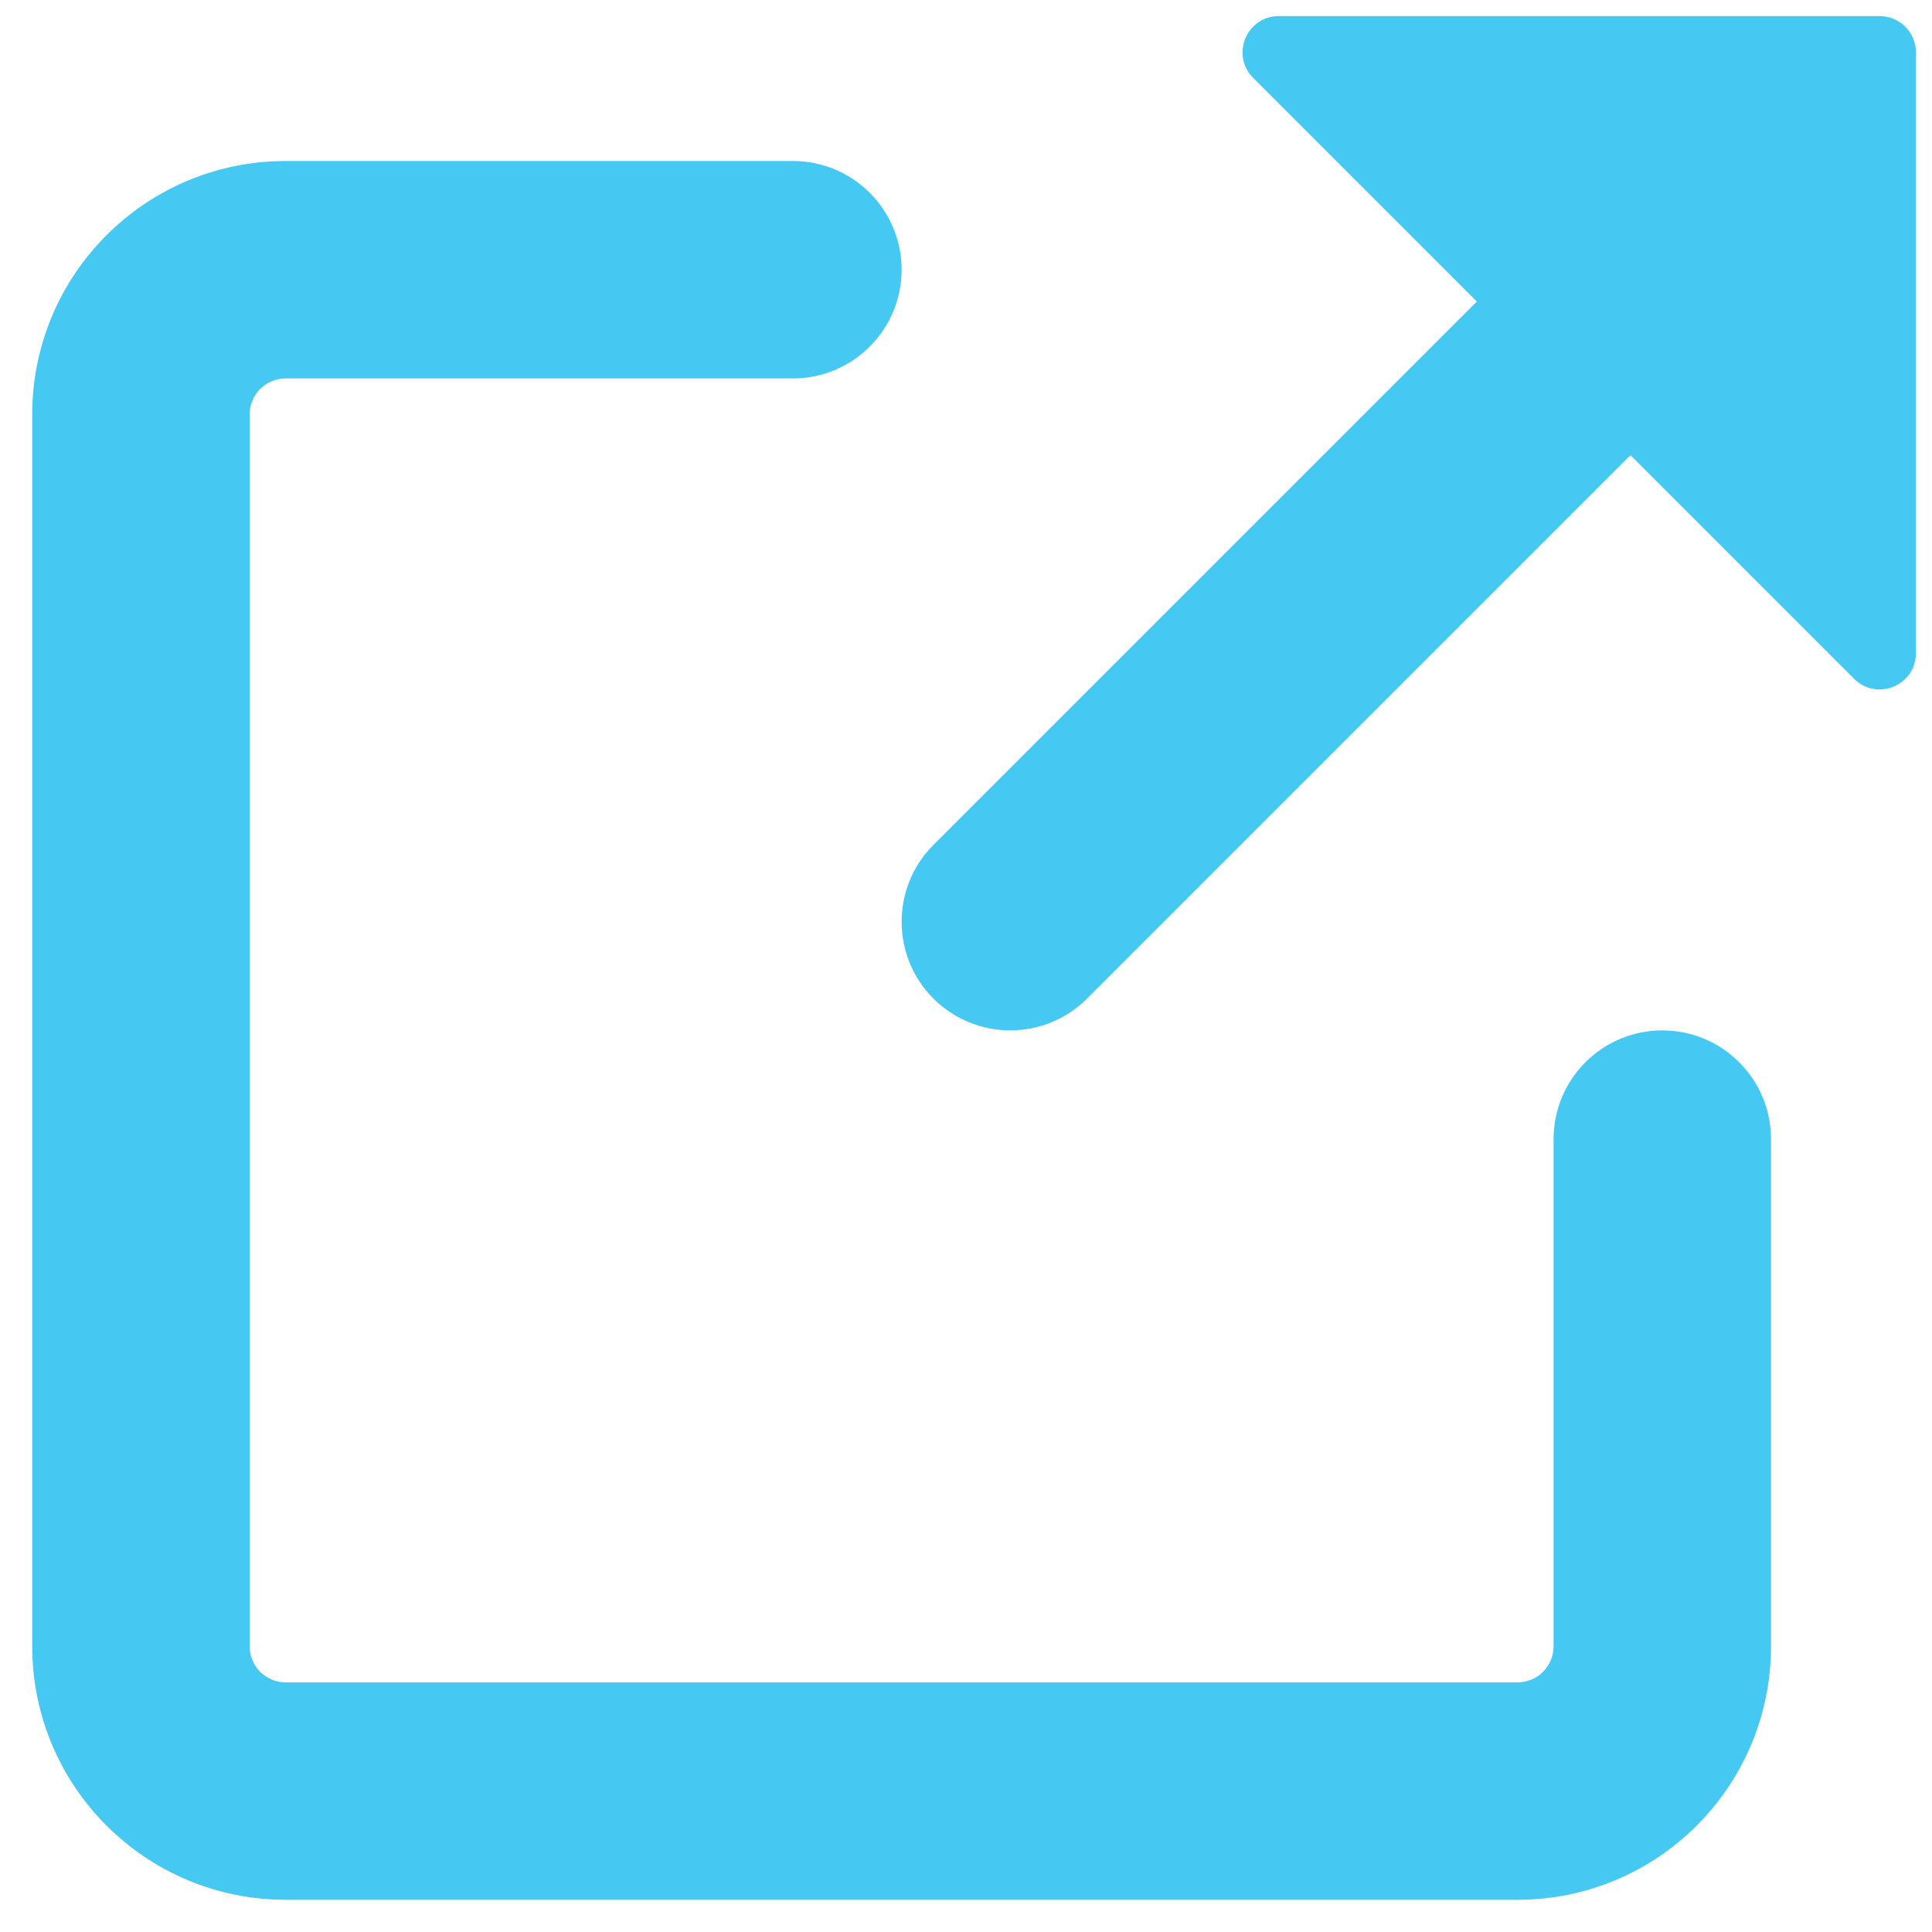
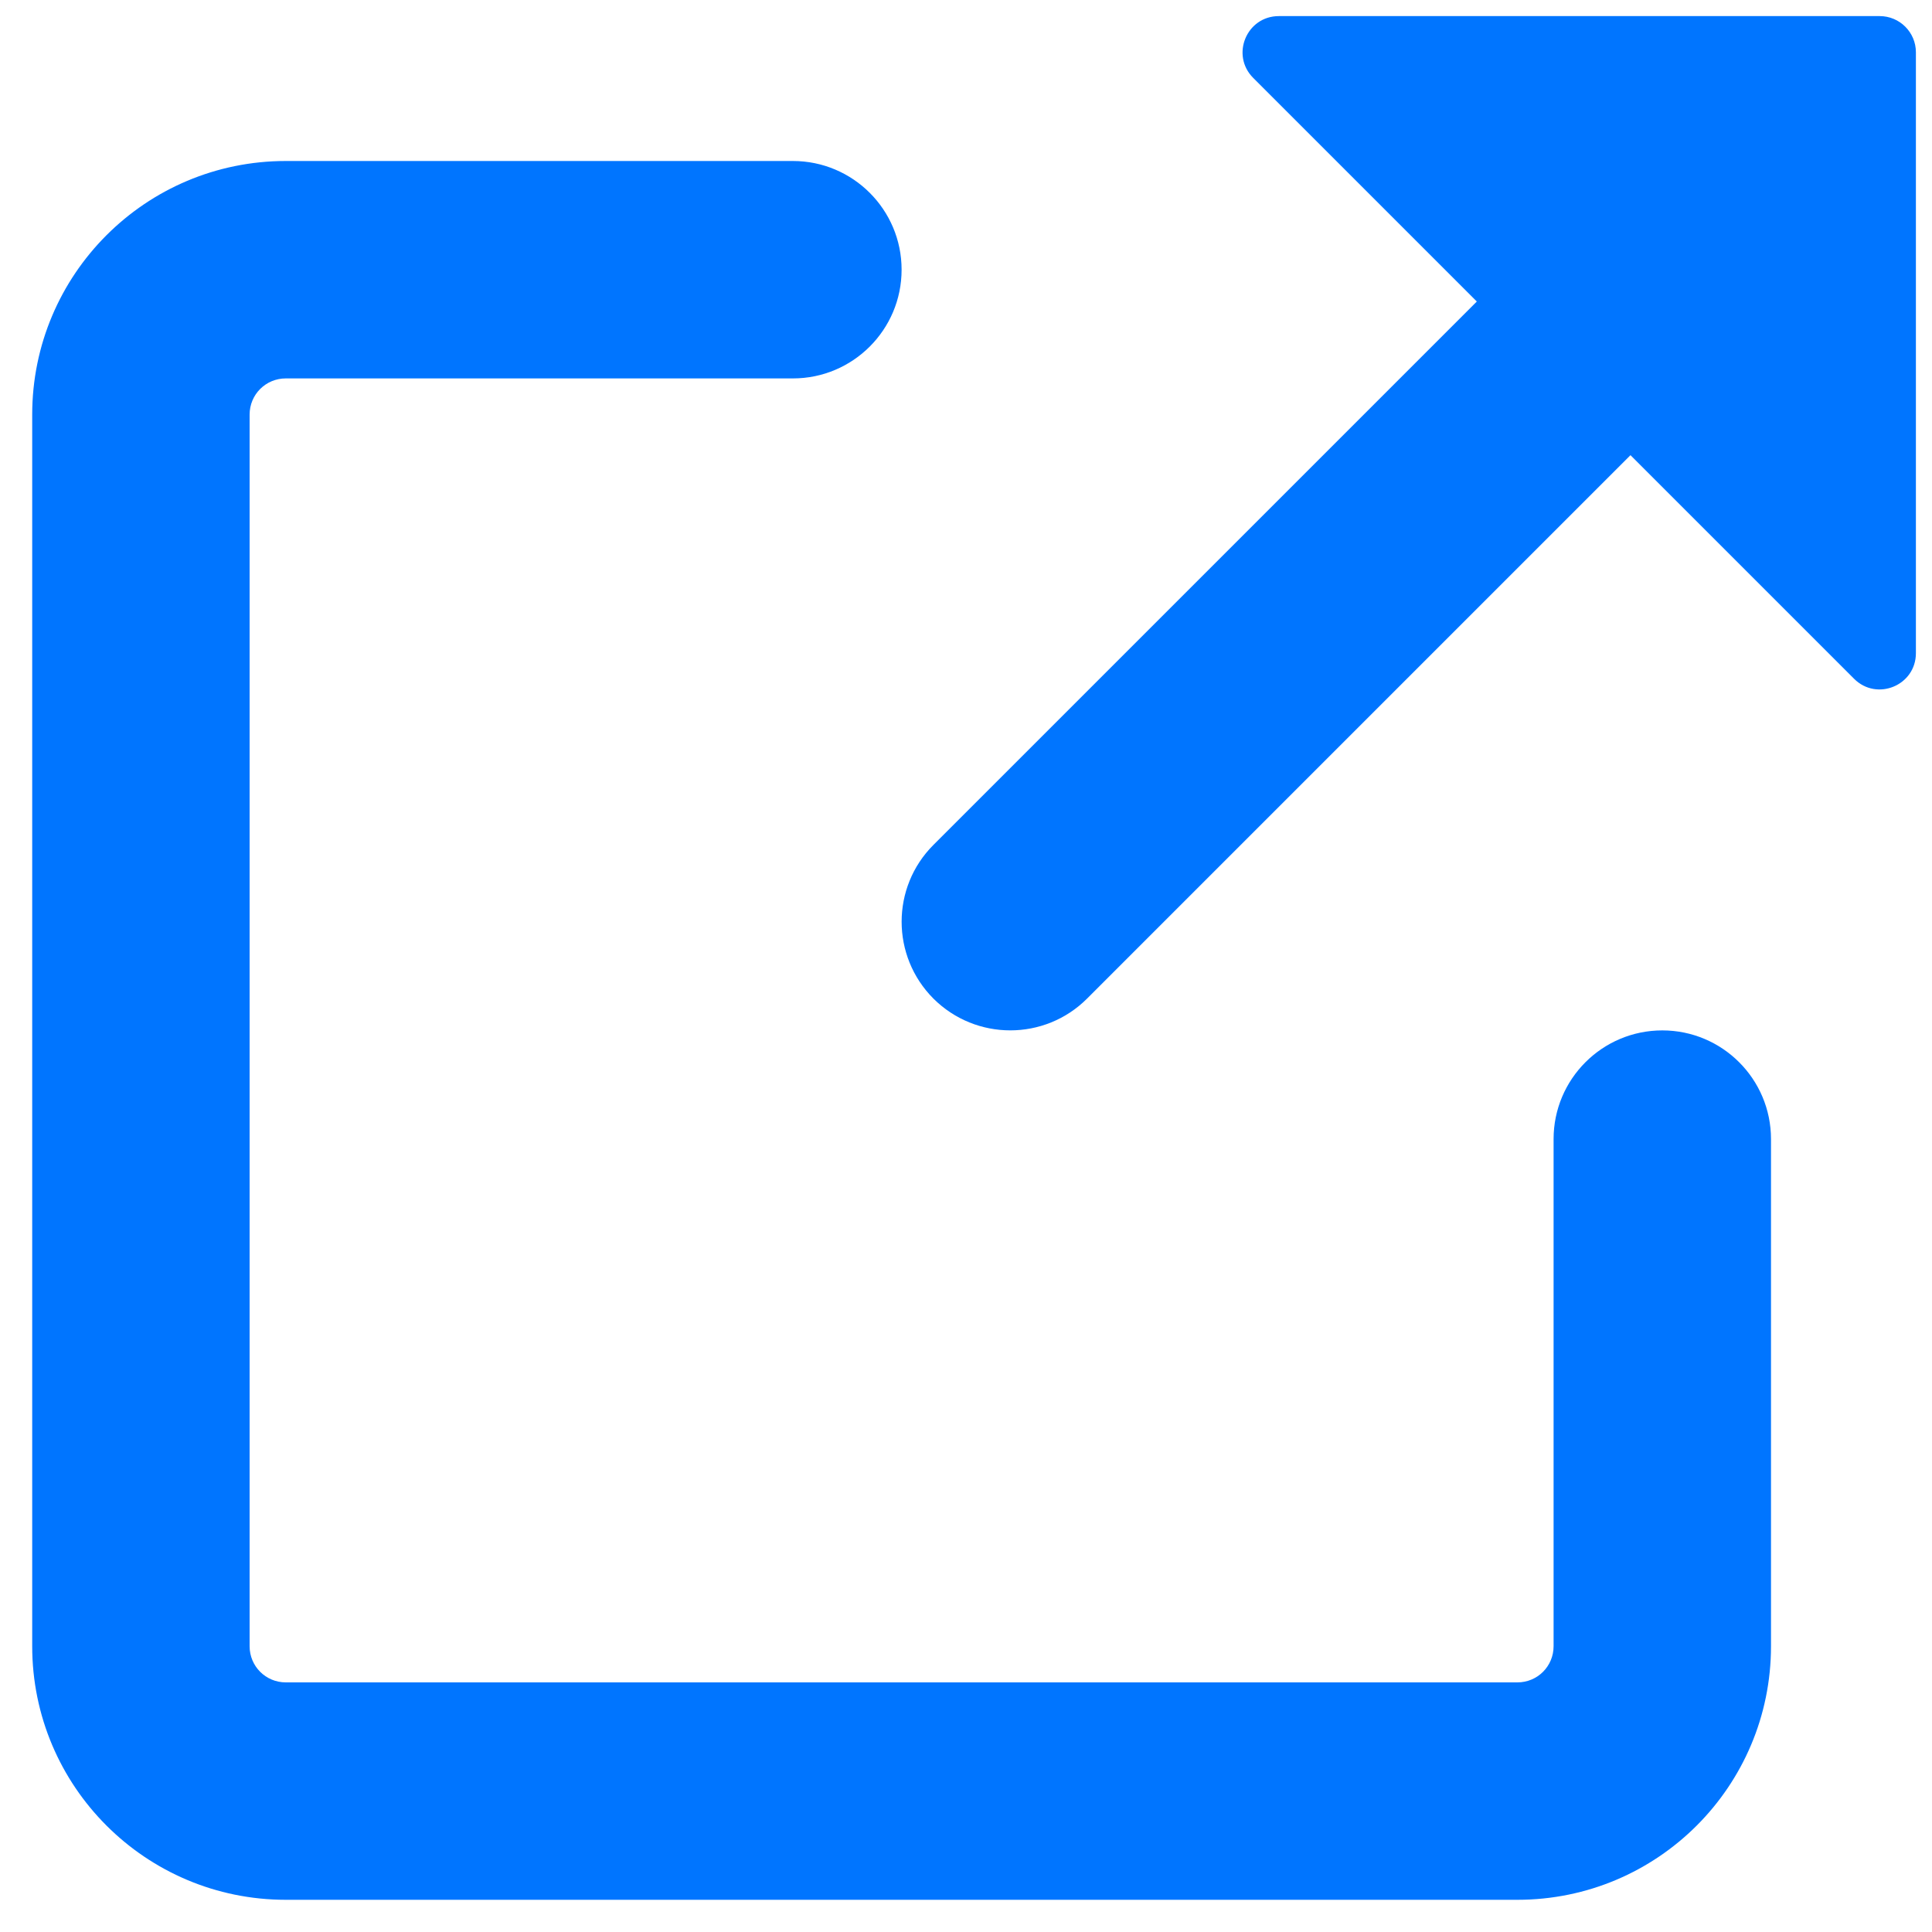
<svg xmlns="http://www.w3.org/2000/svg" width="15" height="15" viewBox="0 0 15 15" fill="none">
-   <path fill-rule="evenodd" clip-rule="evenodd" d="M9.929 0.125H14.594C14.749 0.125 14.875 0.251 14.875 0.406V5.071C14.875 5.322 14.572 5.447 14.395 5.27L12.659 3.534L8.44 7.753C8.111 8.082 7.577 8.082 7.247 7.753C6.918 7.423 6.918 6.889 7.247 6.56L11.466 2.341L9.73 0.605C9.553 0.428 9.678 0.125 9.929 0.125ZM2.219 1.25C1.131 1.25 0.25 2.131 0.25 3.219V12.781C0.25 13.869 1.131 14.75 2.219 14.75H11.781C12.869 14.75 13.75 13.869 13.75 12.781V8.844C13.75 8.378 13.372 8 12.906 8C12.44 8 12.062 8.378 12.062 8.844V12.781C12.062 12.937 11.937 13.062 11.781 13.062H2.219C2.063 13.062 1.938 12.937 1.938 12.781V3.219C1.938 3.063 2.063 2.938 2.219 2.938H6.156C6.622 2.938 7 2.56 7 2.094C7 1.628 6.622 1.25 6.156 1.25H2.219Z" fill="#45C8F1" />
+   <path fill-rule="evenodd" clip-rule="evenodd" d="M9.929 0.125H14.594C14.749 0.125 14.875 0.251 14.875 0.406V5.071C14.875 5.322 14.572 5.447 14.395 5.27L12.659 3.534L8.44 7.753C8.111 8.082 7.577 8.082 7.247 7.753C6.918 7.423 6.918 6.889 7.247 6.56L11.466 2.341L9.73 0.605C9.553 0.428 9.678 0.125 9.929 0.125ZM2.219 1.25C1.131 1.25 0.25 2.131 0.25 3.219V12.781C0.25 13.869 1.131 14.75 2.219 14.75H11.781C12.869 14.75 13.75 13.869 13.75 12.781V8.844C13.75 8.378 13.372 8 12.906 8C12.44 8 12.062 8.378 12.062 8.844V12.781C12.062 12.937 11.937 13.062 11.781 13.062H2.219C2.063 13.062 1.938 12.937 1.938 12.781V3.219C1.938 3.063 2.063 2.938 2.219 2.938H6.156C6.622 2.938 7 2.56 7 2.094C7 1.628 6.622 1.25 6.156 1.25H2.219Z" fill="#0075ff" />
</svg>
